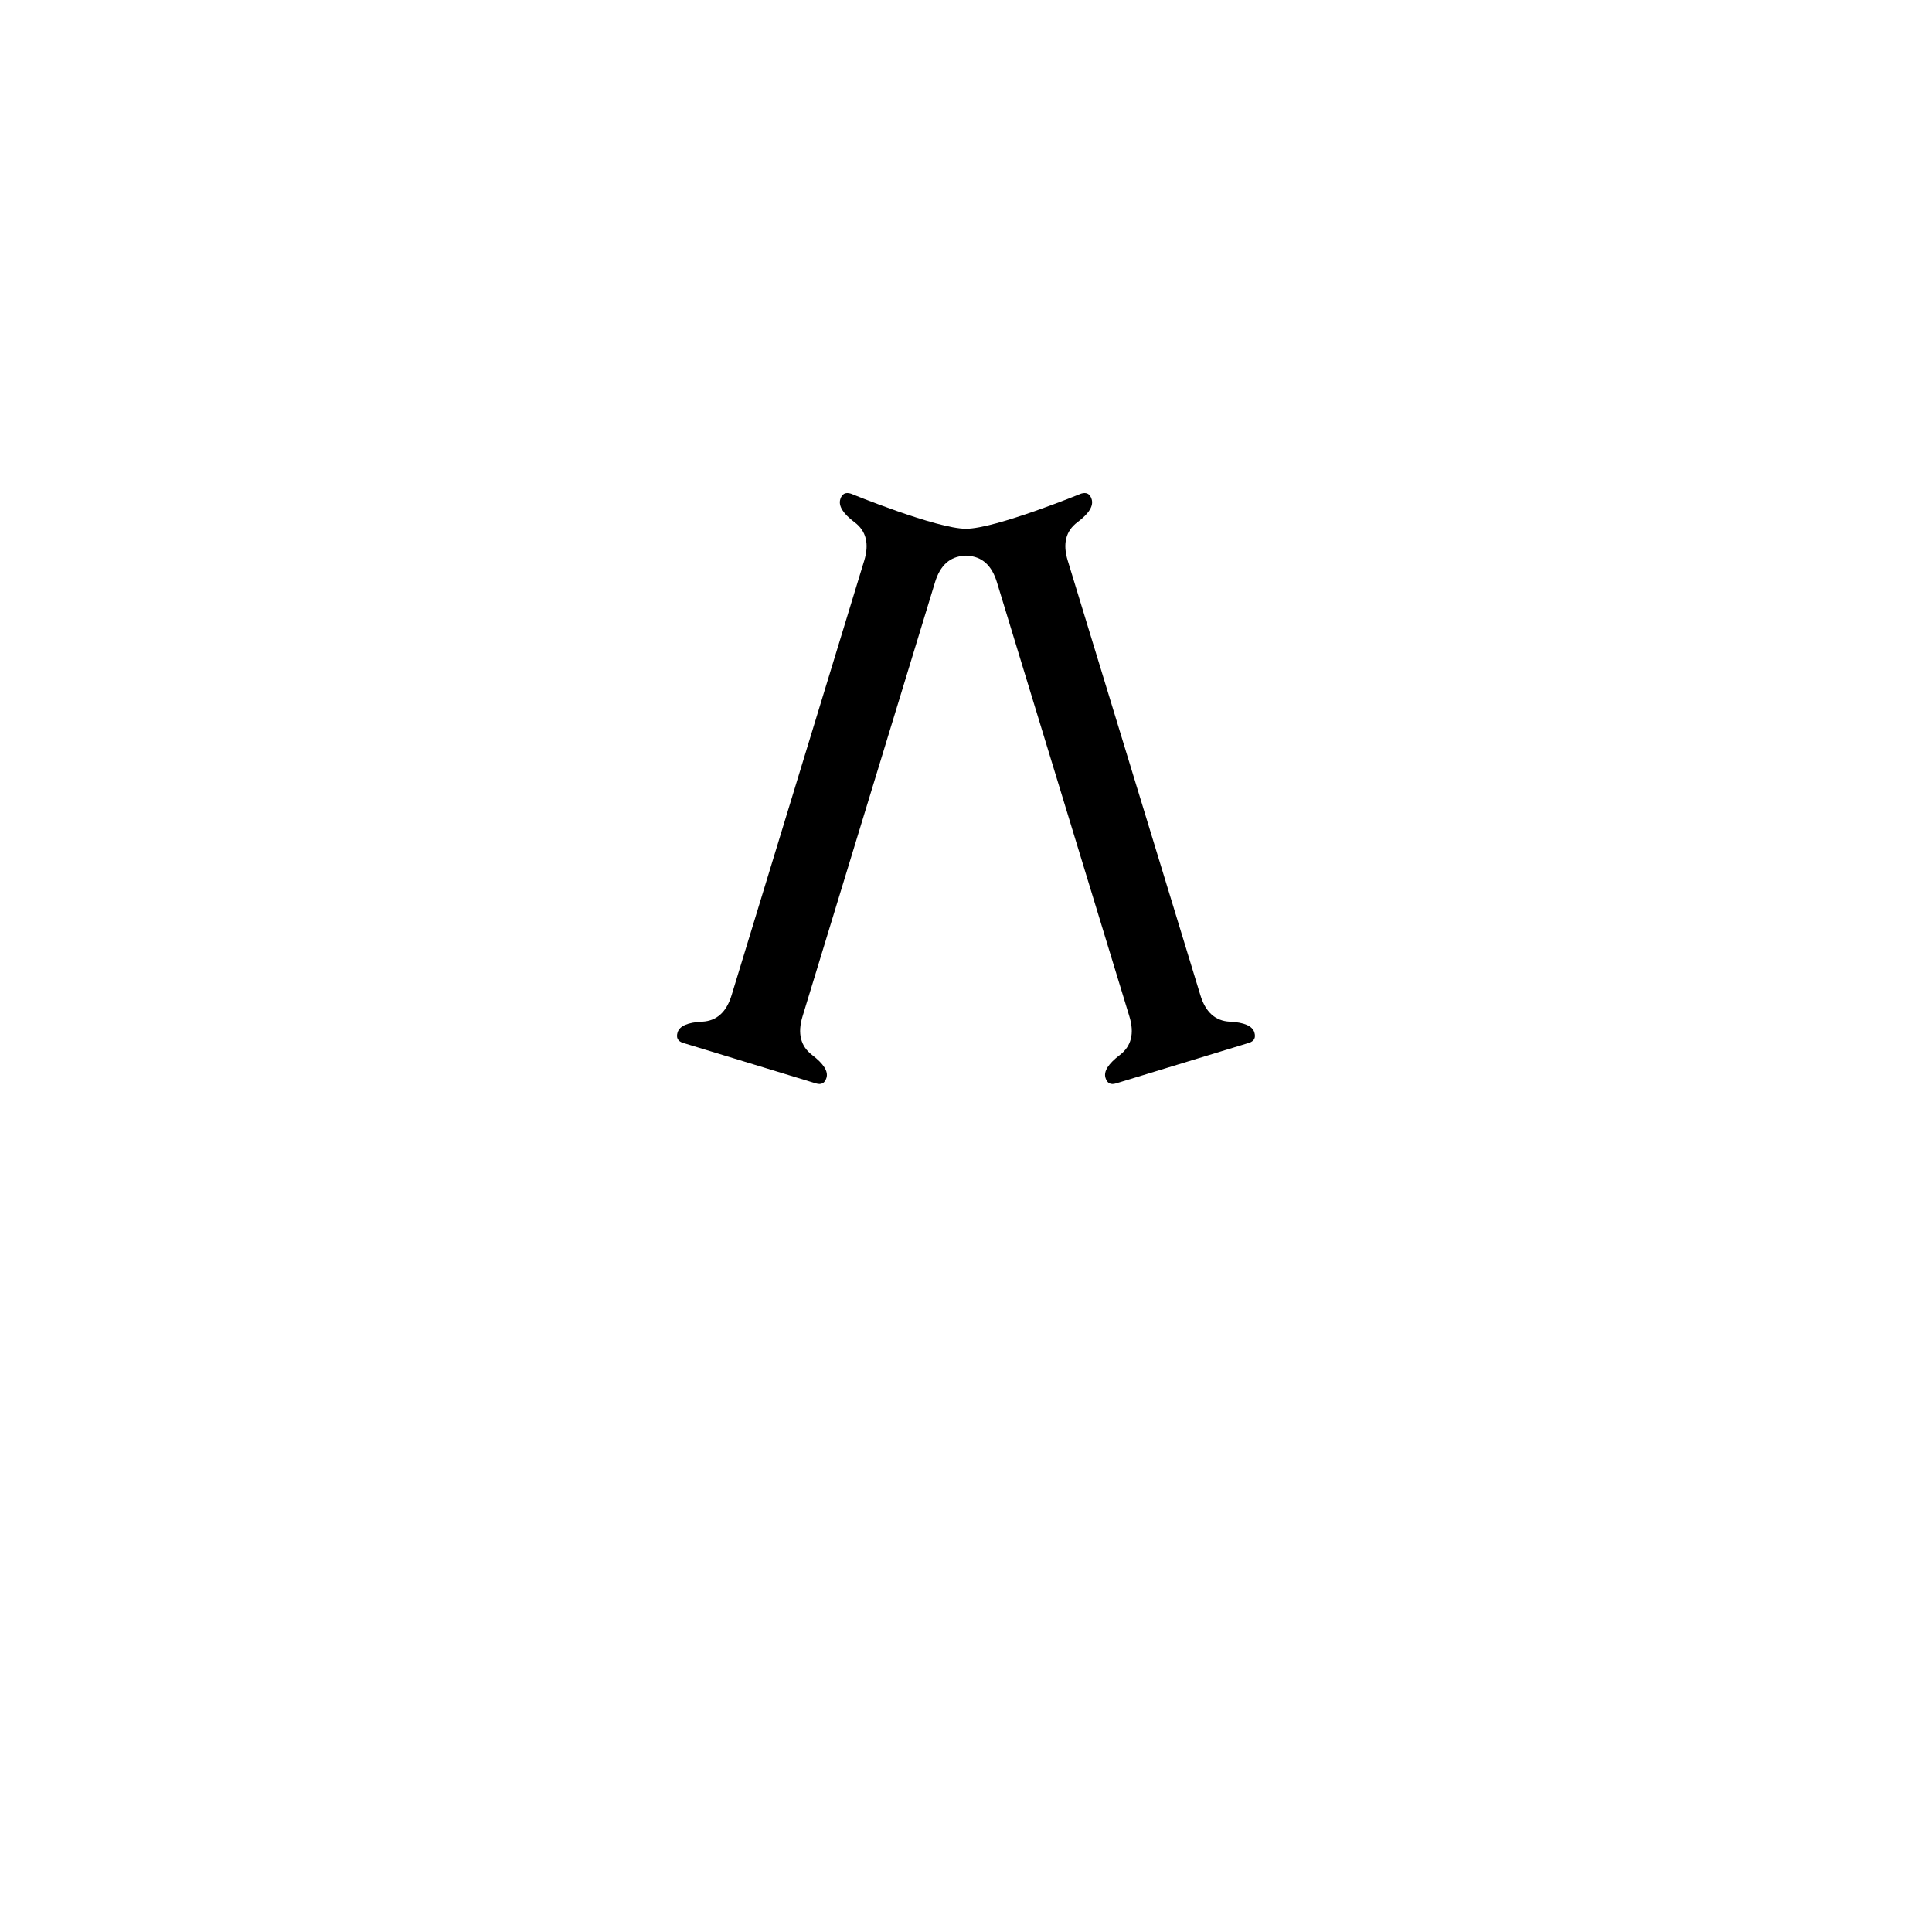
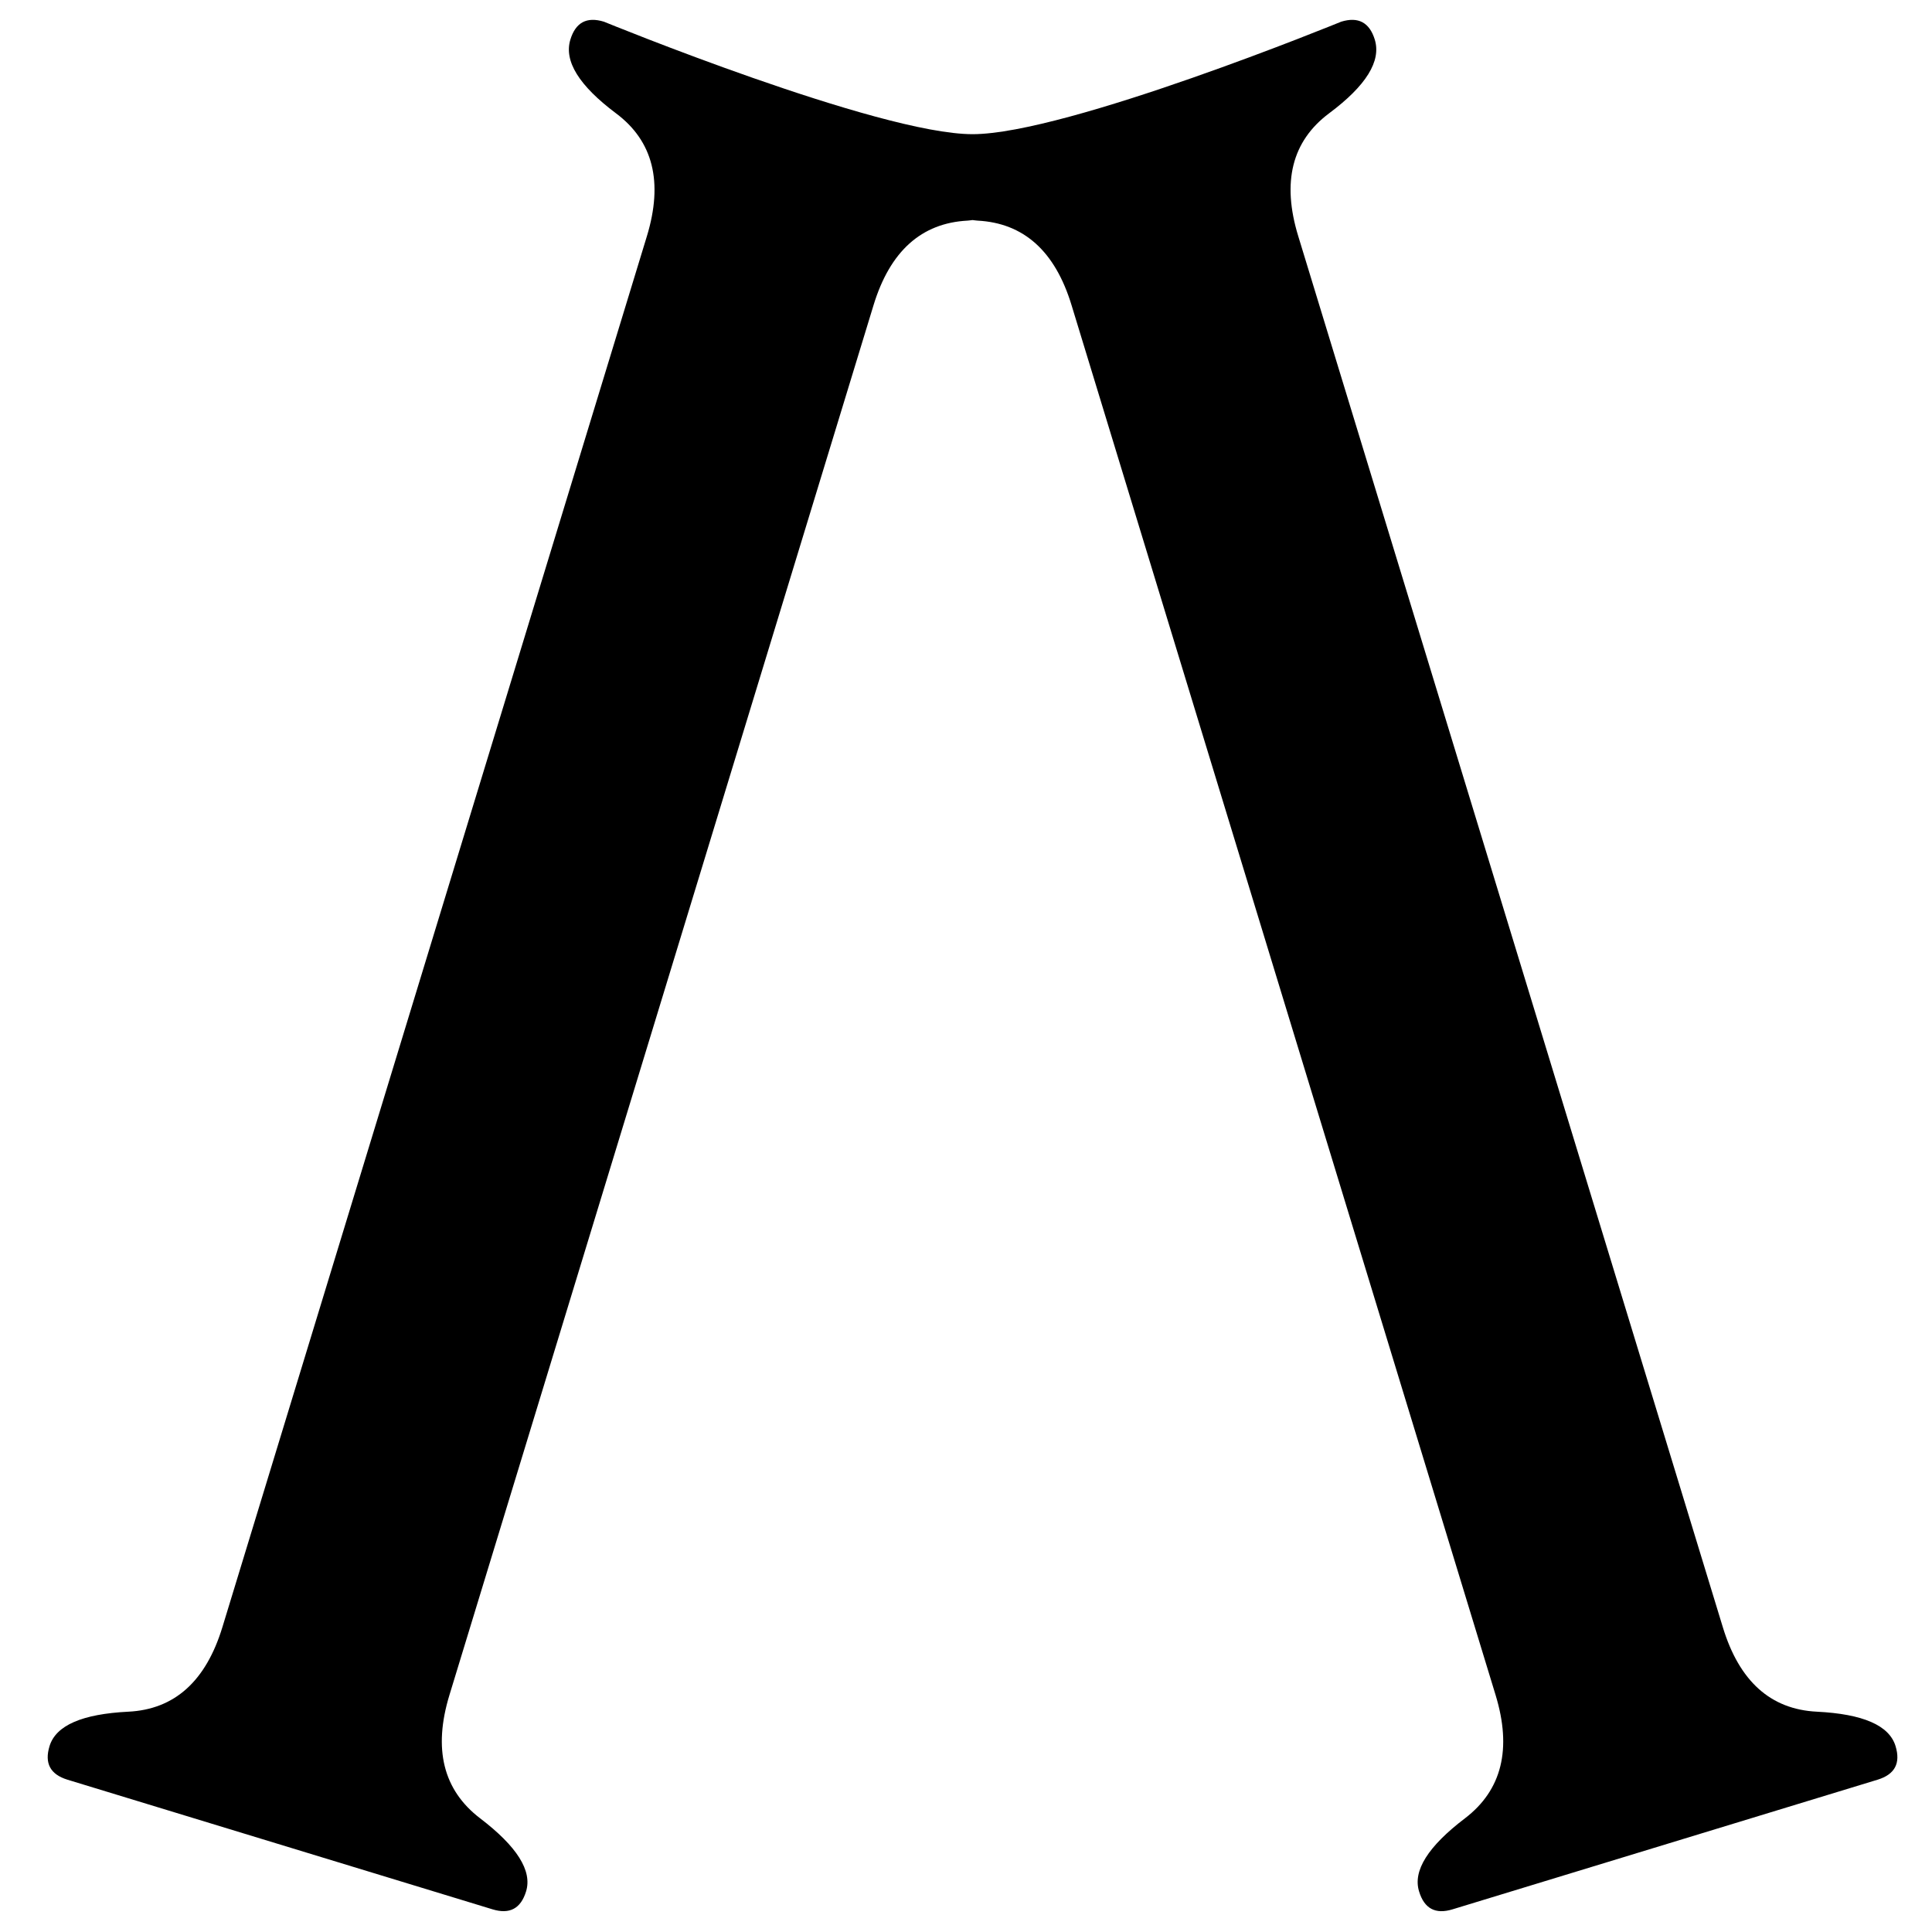
- <svg xmlns="http://www.w3.org/2000/svg" version="1.1" id="Ebene_1" x="0px" y="0px" width="99.213px" height="99.213px" viewBox="0 0 99.213 99.213" enable-background="new 0 0 99.213 99.213" xml:space="preserve">
-   <path d="M64.415,53.017c-0.101-0.332-0.521-0.515-1.263-0.552c-0.742-0.037-1.245-0.489-1.509-1.358l-6.812-22.318  c-0.266-0.868-0.101-1.524,0.494-1.97c0.596-0.444,0.84-0.839,0.734-1.184c-0.085-0.275-0.265-0.371-0.539-0.287  c0,0-4.406,1.805-5.915,1.805c-1.508,0-5.915-1.805-5.915-1.805c-0.275-0.084-0.454,0.012-0.538,0.287  c-0.106,0.345,0.139,0.739,0.733,1.184c0.595,0.445,0.759,1.102,0.495,1.97l-6.811,22.318c-0.265,0.869-0.768,1.321-1.509,1.358  c-0.743,0.037-1.163,0.22-1.265,0.552c-0.084,0.275,0.011,0.454,0.287,0.539l6.82,2.08c0.275,0.084,0.454-0.011,0.539-0.287  c0.102-0.331-0.146-0.722-0.737-1.173c-0.593-0.453-0.757-1.113-0.492-1.98l6.804-22.298c0.265-0.868,0.769-1.32,1.51-1.358  c0.03-0.001,0.05-0.007,0.079-0.009c0.029,0.002,0.049,0.008,0.079,0.009c0.742,0.038,1.246,0.49,1.51,1.358l6.803,22.298  c0.265,0.867,0.102,1.527-0.491,1.98c-0.593,0.451-0.839,0.842-0.736,1.173c0.083,0.276,0.263,0.372,0.538,0.287l6.82-2.08  C64.404,53.471,64.499,53.292,64.415,53.017z" />
+ <svg xmlns="http://www.w3.org/2000/svg" width="31px" height="31px" viewBox="0 0 31 31" version="1.1">
+   <g id="Artboard" stroke="none" stroke-width="1" fill="none" fill-rule="evenodd">
+     <g id="icon-play" fill="#000000" fill-rule="nonzero">
+       <path d="M30.415,28.017 C30.314,27.685 29.894,27.502 29.152,27.465 C28.41,27.428 27.907,26.976 27.643,26.107 L20.831,3.789 C20.565,2.921 20.73,2.265 21.325,1.819 C21.921,1.375 22.165,0.98 22.059,0.635 C21.974,0.36 21.794,0.264 21.52,0.348 C21.52,0.348 17.114,2.153 15.605,2.153 C14.097,2.153 9.69,0.348 9.69,0.348 C9.415,0.264 9.236,0.36 9.152,0.635 C9.046,0.98 9.291,1.374 9.885,1.819 C10.48,2.264 10.644,2.921 10.38,3.789 L3.569,26.107 C3.304,26.976 2.801,27.428 2.06,27.465 C1.317,27.502 0.897,27.685 0.795,28.017 C0.711,28.292 0.806,28.471 1.082,28.556 L7.902,30.636 C8.177,30.72 8.356,30.625 8.441,30.349 C8.543,30.018 8.295,29.627 7.704,29.176 C7.111,28.723 6.947,28.063 7.212,27.196 L14.016,4.898 C14.281,4.03 14.785,3.578 15.526,3.54 C15.556,3.539 15.576,3.533 15.605,3.531 C15.634,3.533 15.654,3.539 15.684,3.54 C16.426,3.578 16.93,4.03 17.194,4.898 L23.997,27.196 C24.262,28.063 24.099,28.723 23.506,29.176 C22.913,29.627 22.667,30.018 22.77,30.349 C22.853,30.625 23.033,30.721 23.308,30.636 L30.128,28.556 C30.404,28.471 30.499,28.292 30.415,28.017 Z" id="Path" />
+     </g>
+   </g>
</svg>
